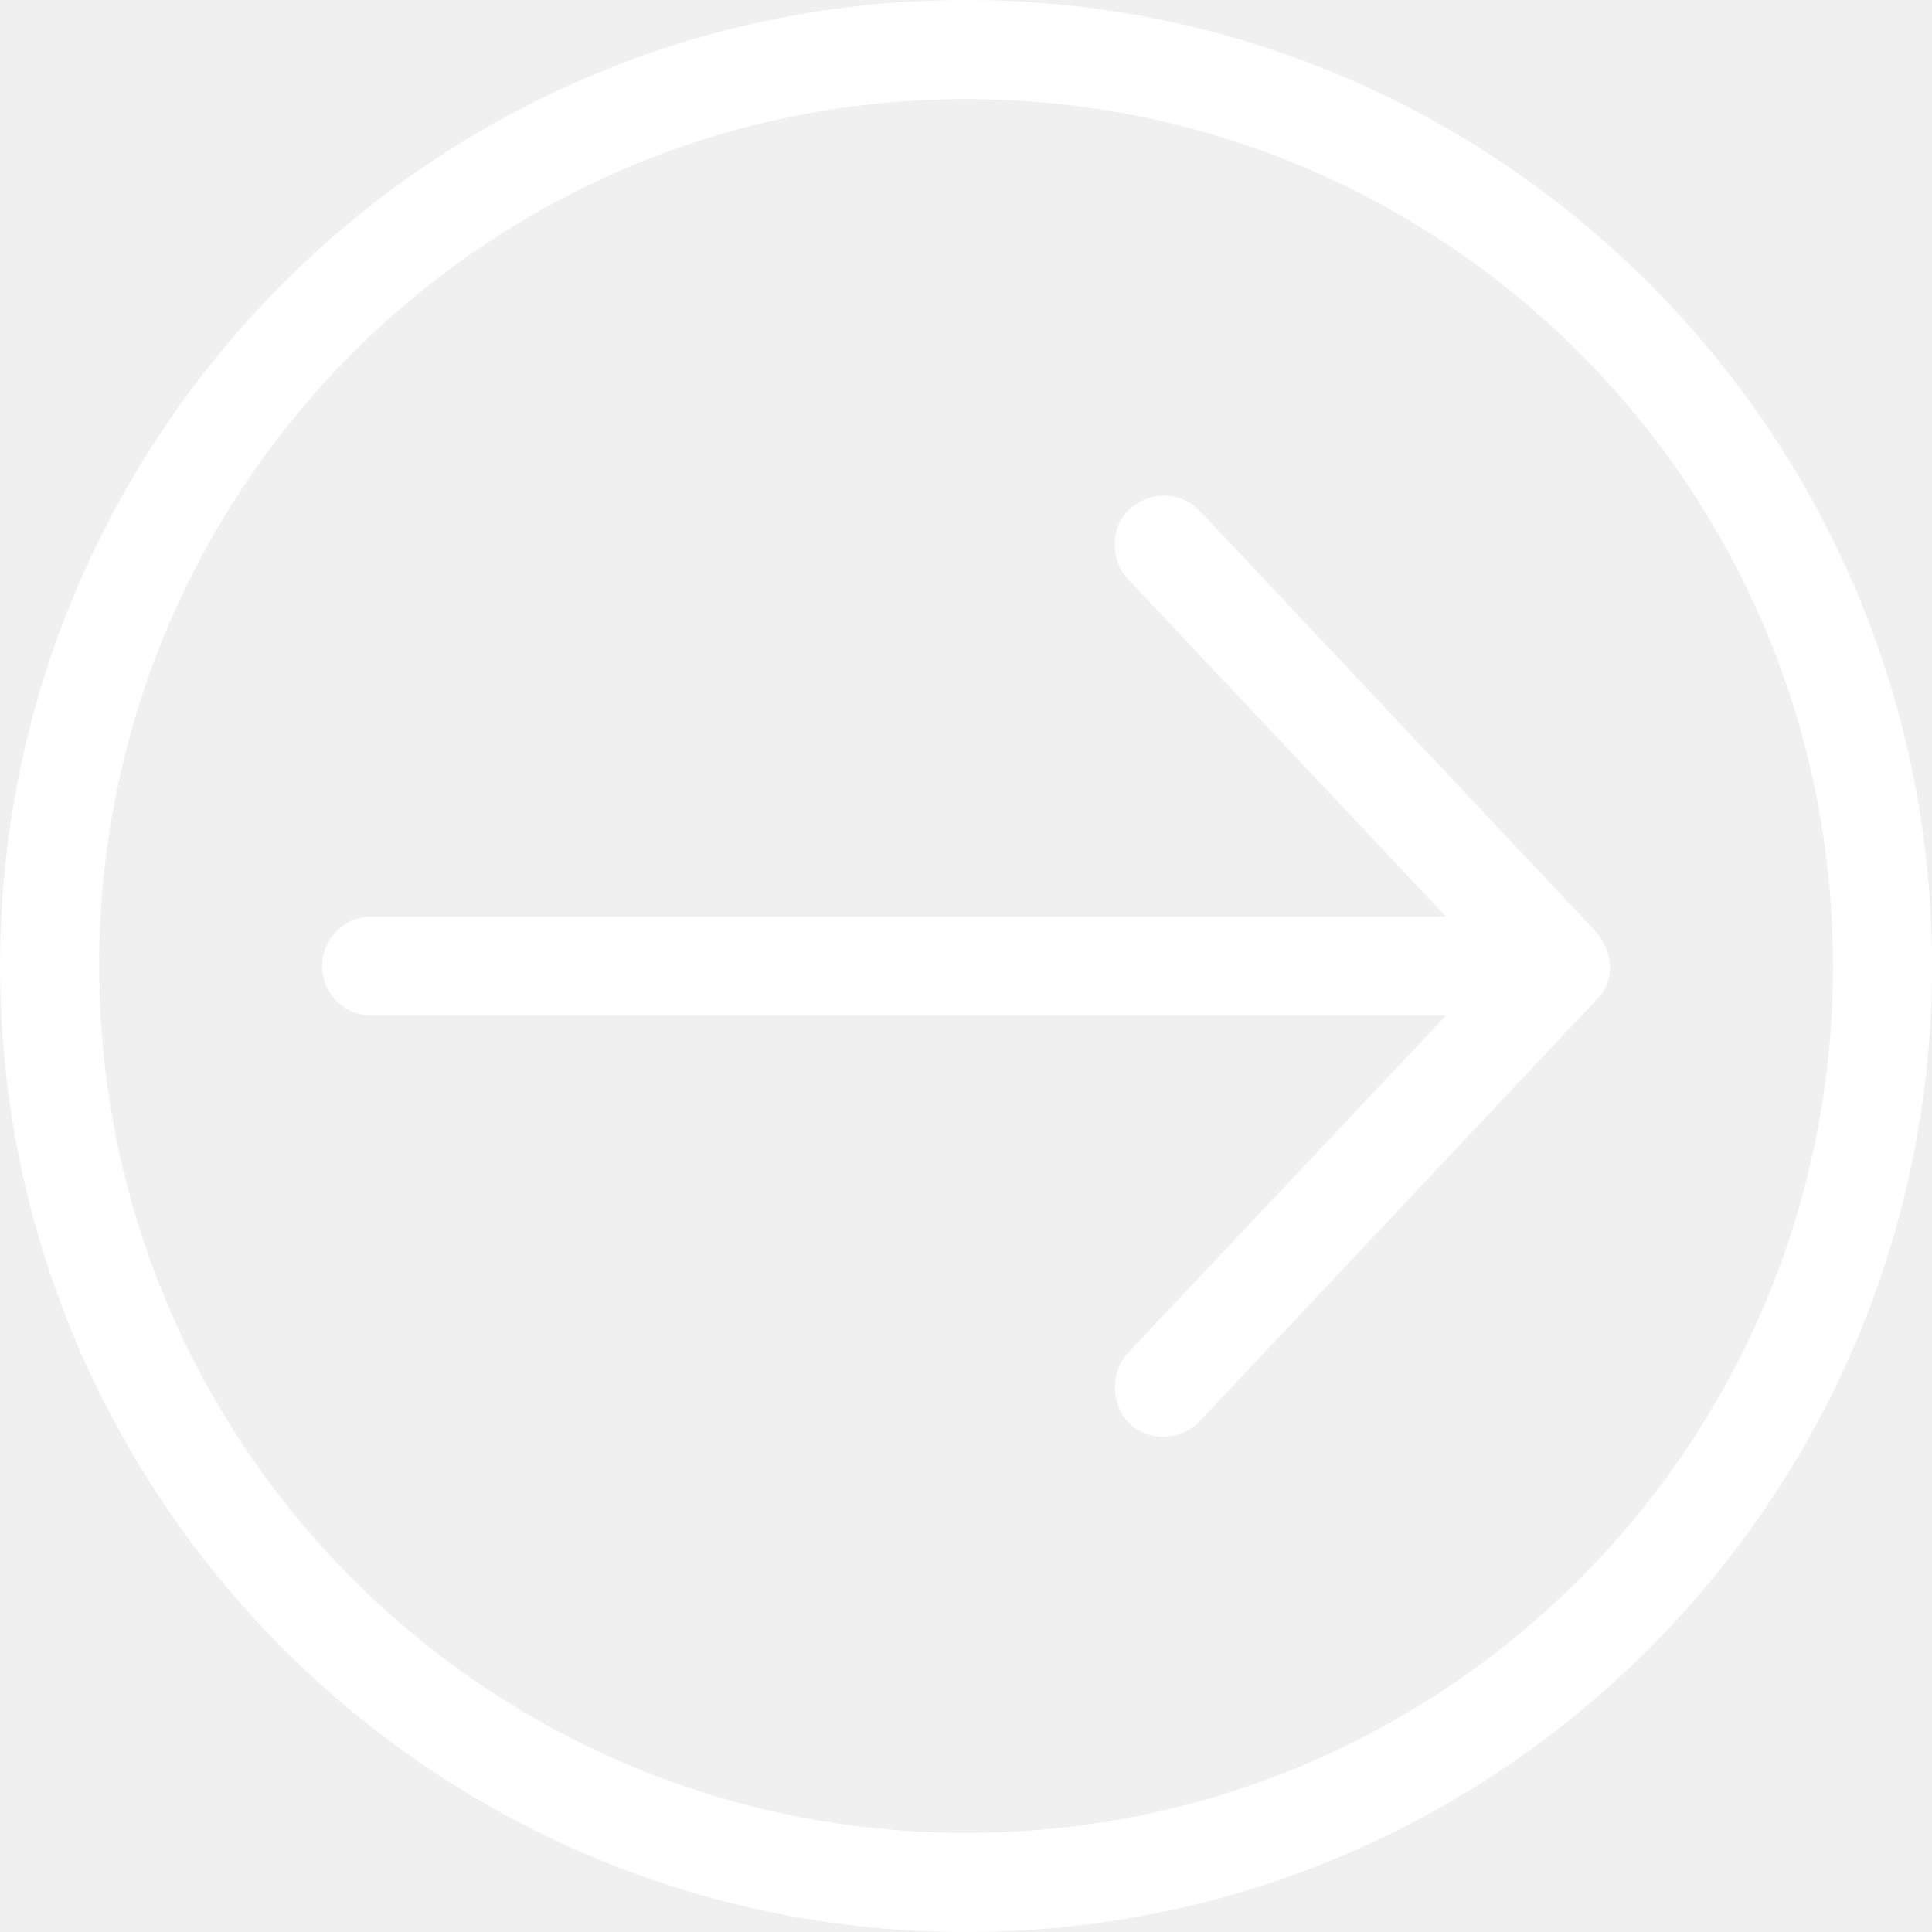
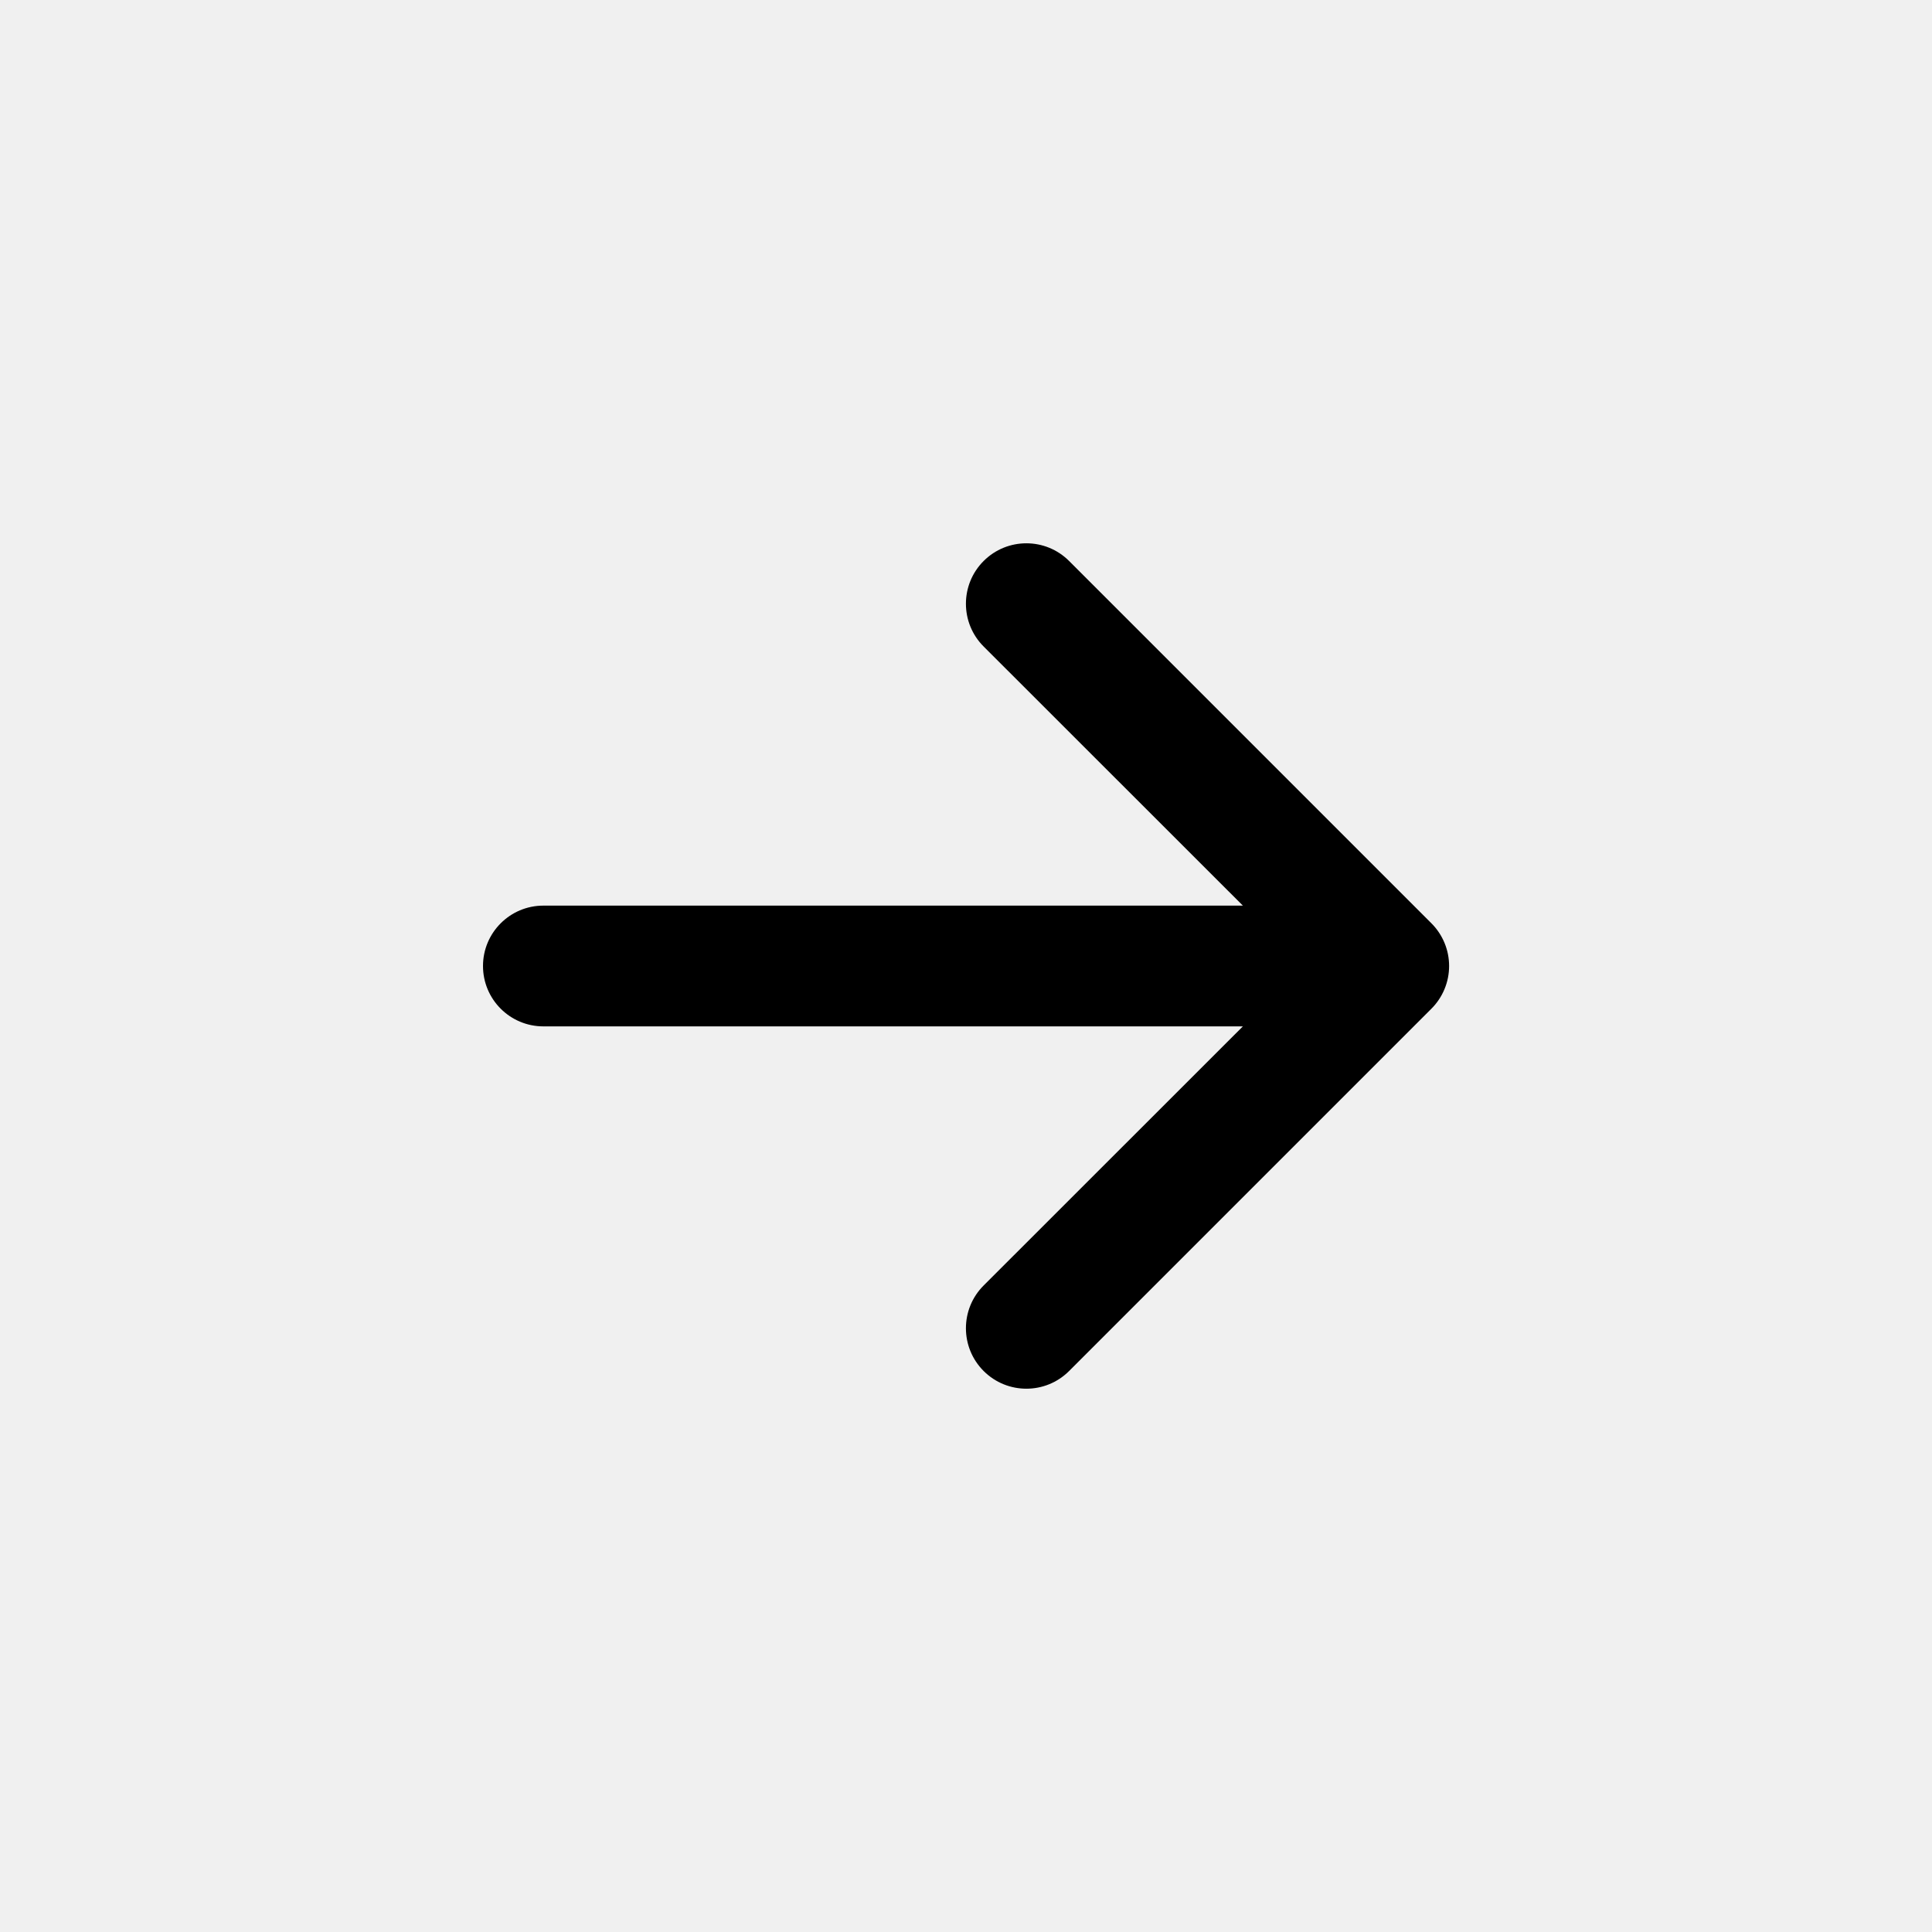
- <svg xmlns="http://www.w3.org/2000/svg" width="128" height="128" version="1.1" viewBox="0 0 115.57 115.57">
-   <g transform="translate(-19.197 -23.474)">
-     <path fill="white" d="m134.77 81.259c0-31.877-25.906-57.785-57.785-57.785-31.879 0-57.785 25.906-57.785 57.785 0 31.879 25.906 57.785 57.785 57.785 31.88 0 57.785-25.906 57.785-57.785zm-5.926 0c0 28.676-23.183 51.858-51.858 51.858-28.675 0-51.858-23.183-51.858-51.858 0-28.675 23.183-51.858 51.858-51.858 28.675 0 51.858 23.183 51.858 51.858zm-13.334 0c0-0.685-0.412-1.596-0.833-2.037l-23.707-25.188c-1.107-1.144-2.923-1.254-4.214-0.092-1.153 1.039-1.16 3.039-0.092 4.167l19.03 20.188h-64.267c-1.637 0-2.963 1.327-2.963 2.963 0 1.637 1.327 2.963 2.963 2.963h64.267l-19.03 20.188c-1.067 1.128-1.014 3.125 0.092 4.214 1.168 1.148 3.123 1.023 4.214-0.14l23.707-25.188c0.697-0.683 0.822-1.341 0.833-2.037z" stroke-width=".265" />
-   </g>
+ <svg xmlns="http://www.w3.org/2000/svg" width="128" height="128" fill="currentColor" class="bi bi-arrow-right-short" viewBox="0 0 16 16">
+   <path fill-rule="evenodd" d="M4 8a.5.5 0 0 1 .5-.5h5.793L8.146 5.354a.5.5 0 1 1 .708-.708l3 3a.5.5 0 0 1 0 .708l-3 3a.5.5 0 0 1-.708-.708L10.293 8.5H4.5A.5.5 0 0 1 4 8z" />
</svg>
